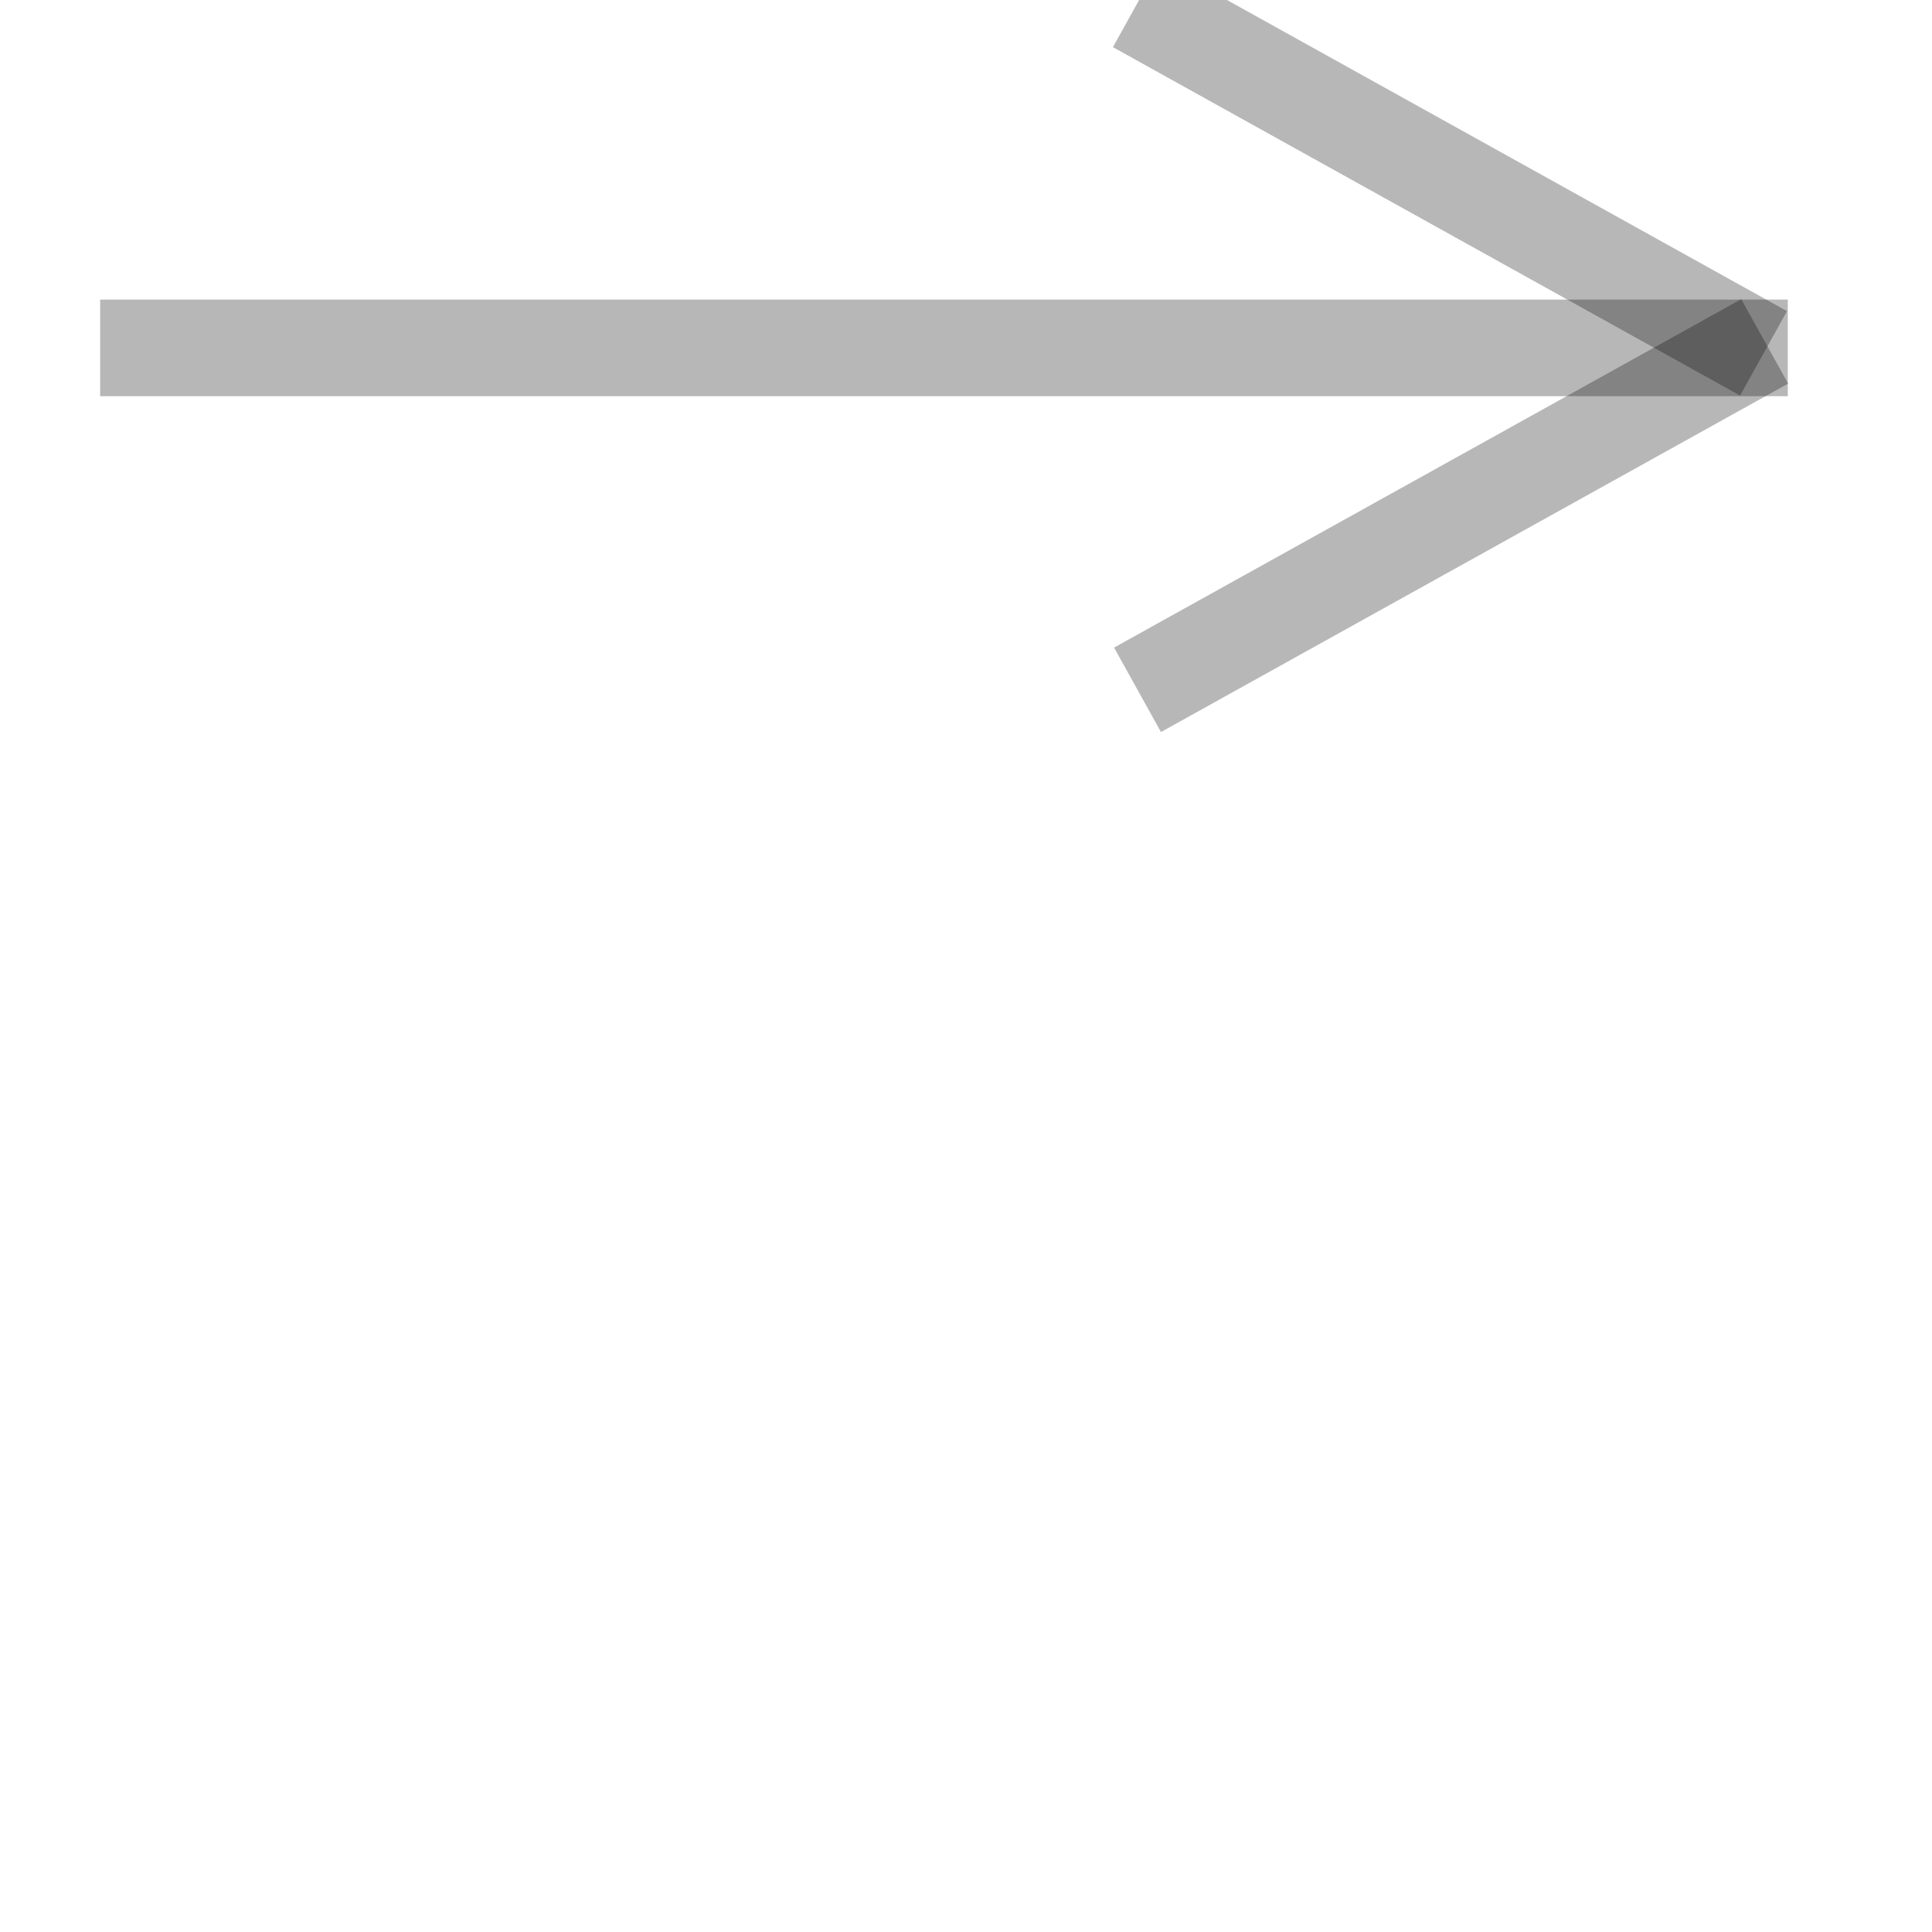
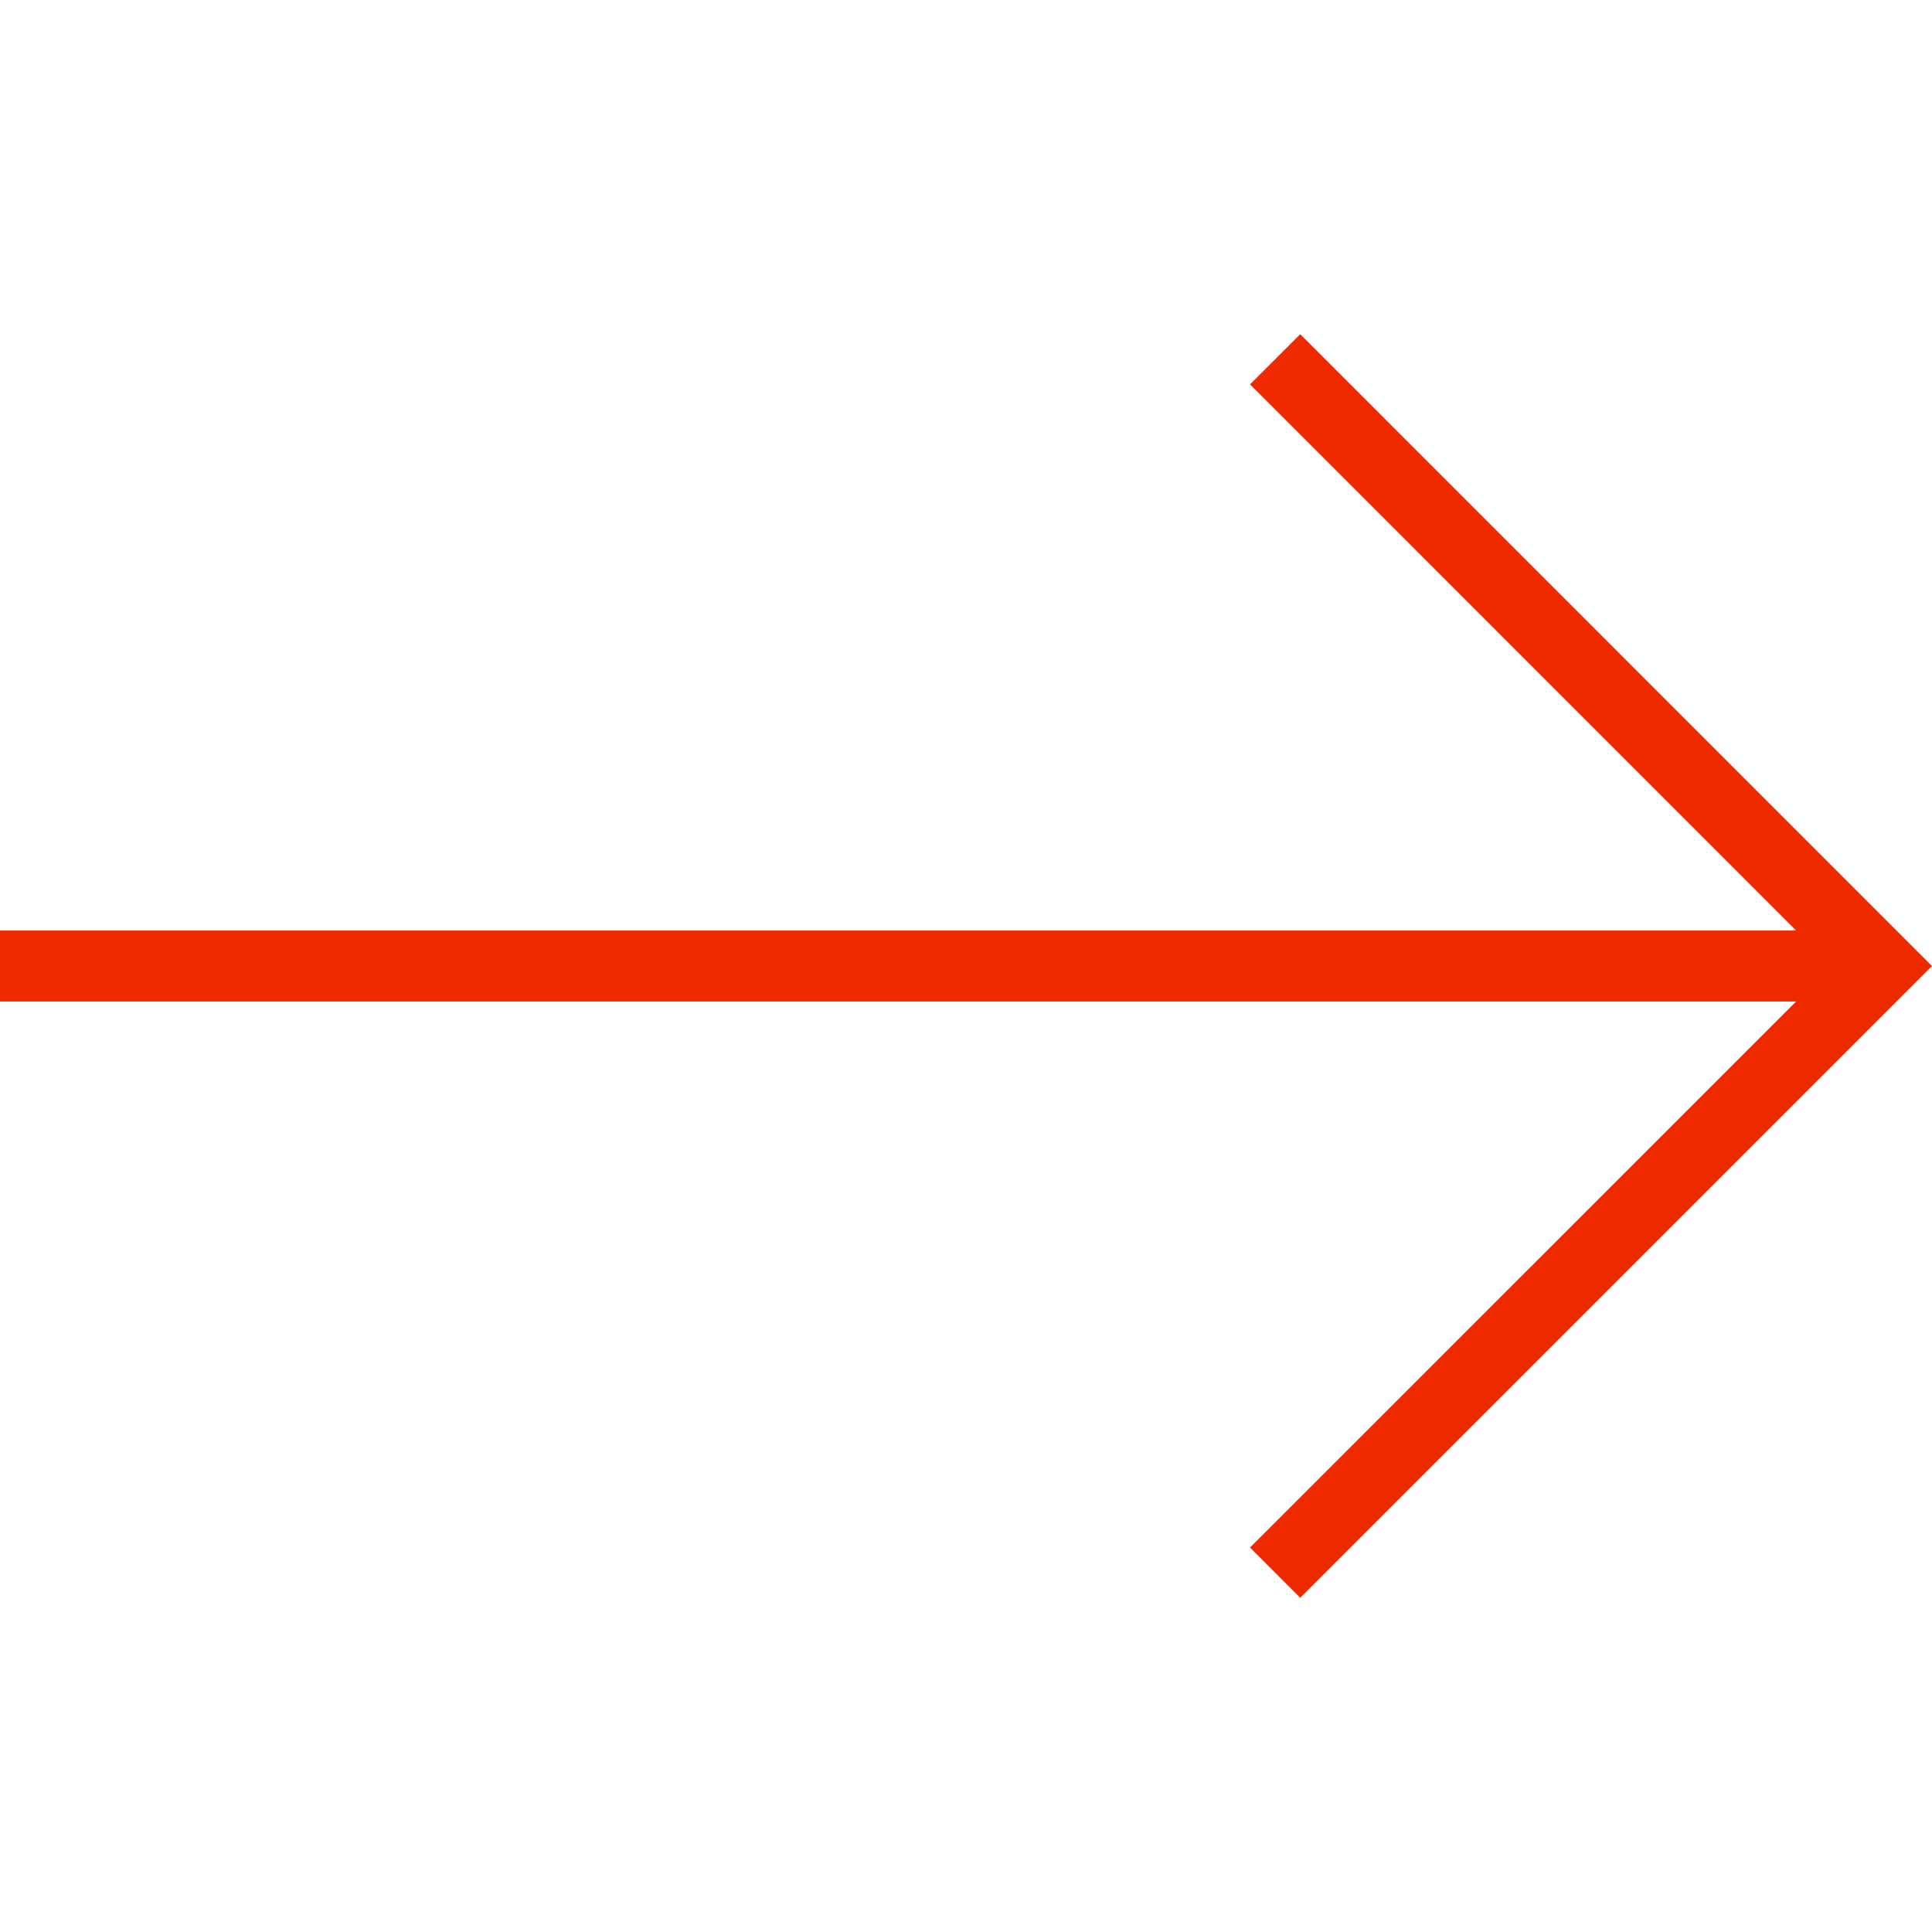
<svg xmlns="http://www.w3.org/2000/svg" height="800px" width="800px" version="1.1" id="Capa_1" viewBox="0 0 227.096 227.096" xml:space="preserve">
-   <defs id="defs11">
- 	
- 
- 		
- 	</defs>
-   <path style="fill:none;fill-rule:evenodd;stroke:#000000;stroke-width:11.355;stroke-linecap:square;stroke-linejoin:round;stroke-dasharray:none;stroke-dashoffset:2.025;stroke-opacity:0.283;paint-order:stroke fill markers" d="M 17.448,40.894 H 204.468" id="path1073" />
-   <path style="fill:none;fill-rule:evenodd;stroke:#000000;stroke-width:11.355;stroke-linecap:square;stroke-linejoin:round;stroke-dasharray:none;stroke-dashoffset:2.025;stroke-opacity:0.283;paint-order:stroke fill markers" d="M 202.466,42.885 138.672,78.326" id="path1075" />
-   <path style="fill:none;fill-rule:evenodd;stroke:#000000;stroke-width:11.355;stroke-linecap:square;stroke-linejoin:round;stroke-dasharray:none;stroke-dashoffset:2.025;stroke-opacity:0.283;paint-order:stroke fill markers" d="M 202.332,38.777 138.538,3.336" id="path1075-8" />
+   <defs id="defs11" />
+   <g id="g6" style="fill:#ef2a00;fill-opacity:1">
+     <g id="g4" style="fill:#ef2a00;fill-opacity:1">
+       <polygon style="fill:#ef2a00;fill-opacity:1" points="211.113,109.373 0,109.373 0,117.723 211.124,117.723 146.933,181.902 152.835,187.811 227.096,113.55 152.835,39.285 146.933,45.183 " id="polygon2" />
+     </g>
+   </g>
</svg>
